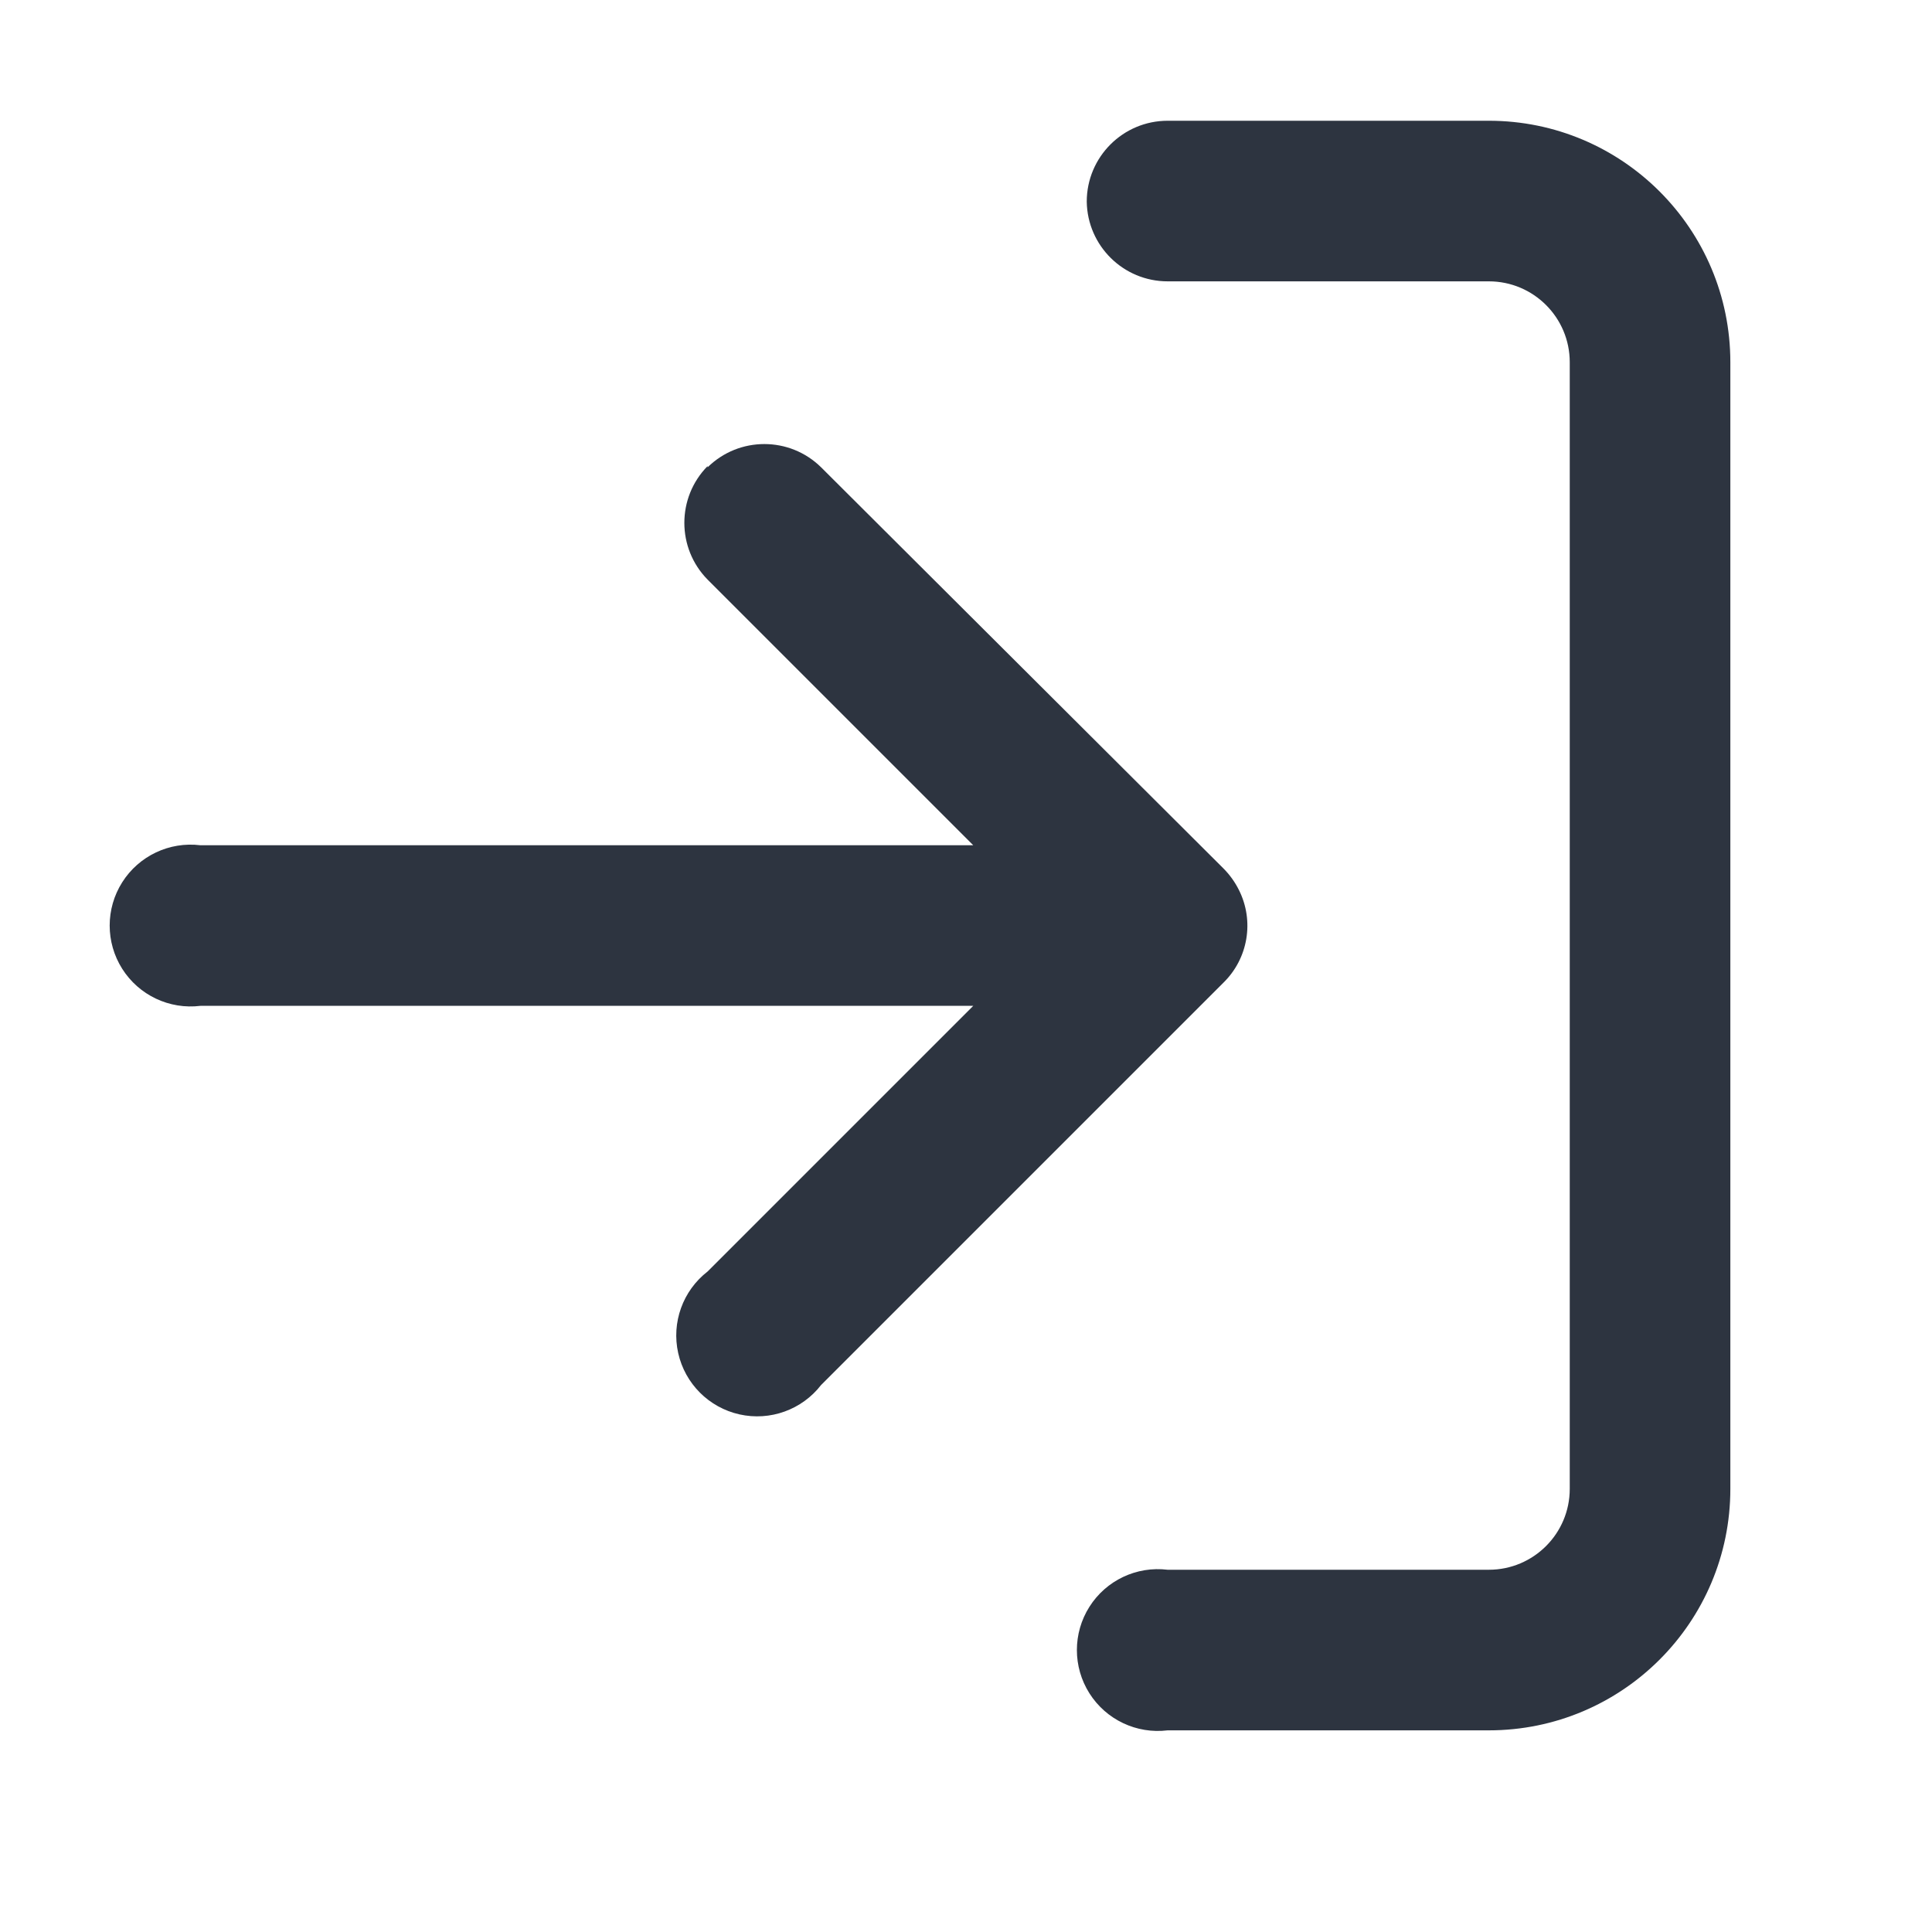
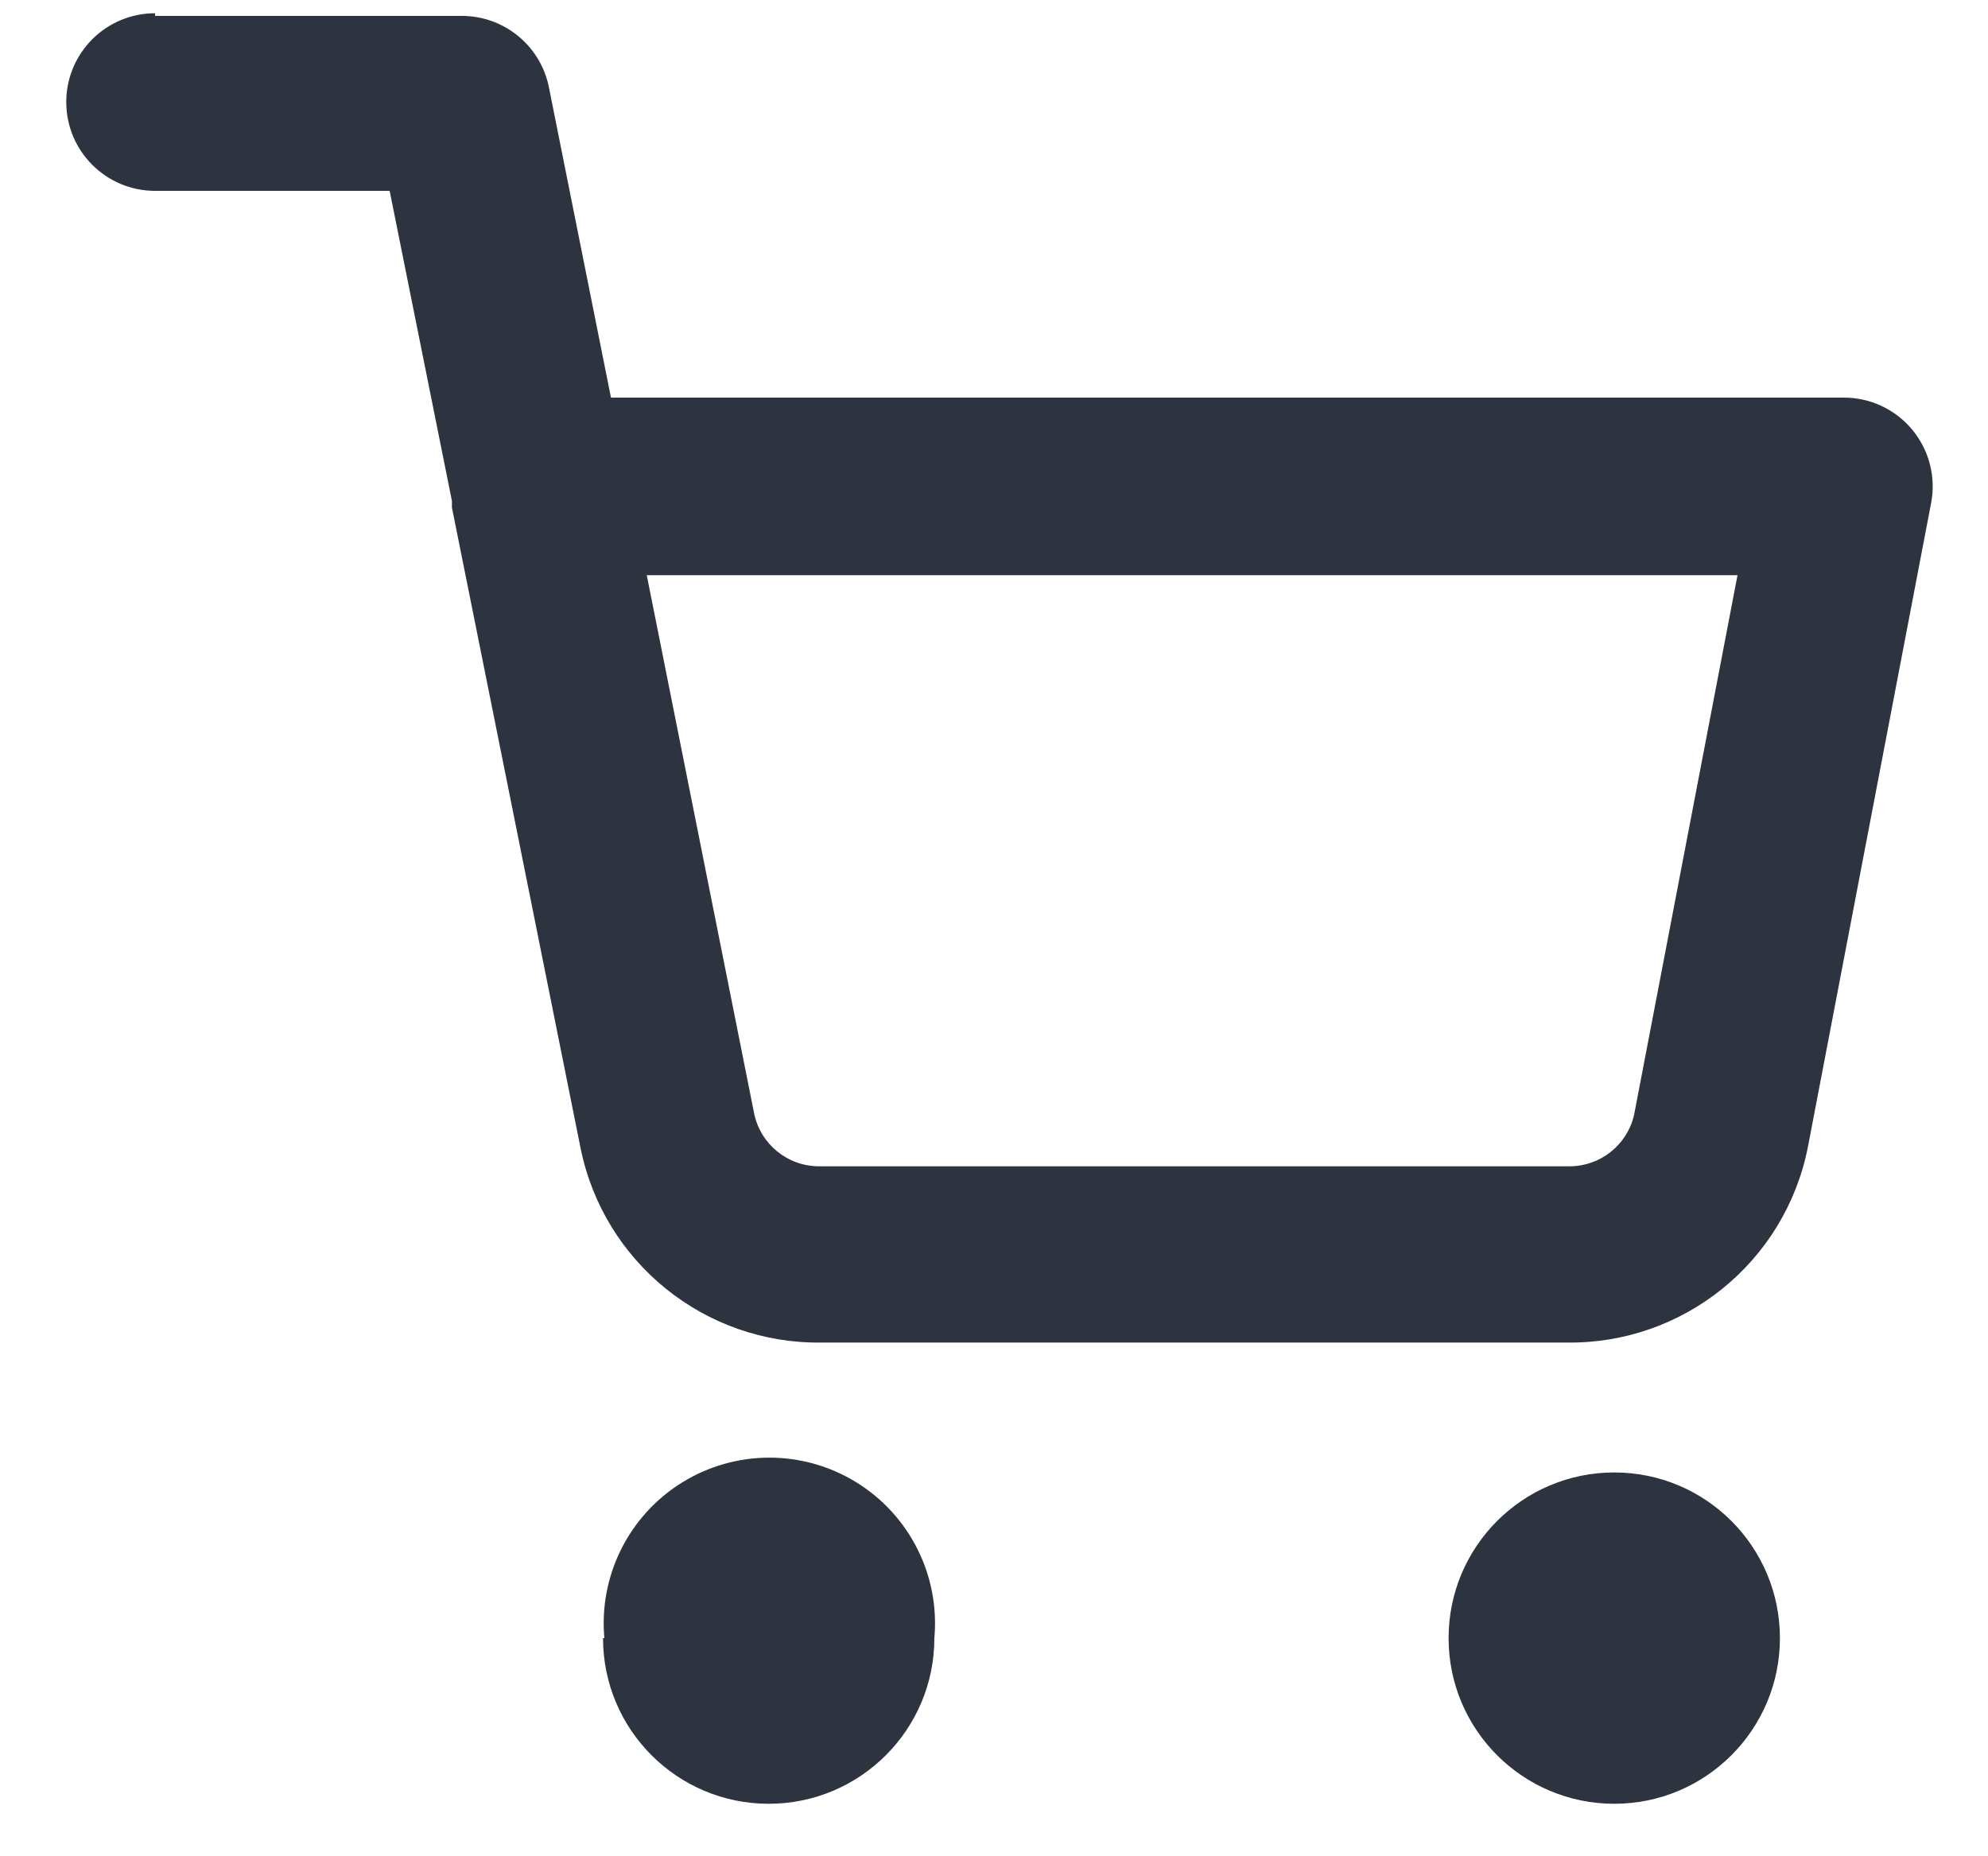
- <svg xmlns="http://www.w3.org/2000/svg" width="16" height="16" fill="none" viewBox="0 0 16 16">
-   <path fill="#2D3440" fill-rule="evenodd" d="M9 1.67c0-.37.3-.67.67-.67h2.66a2 2 0 0 1 2 2v9.33a2 2 0 0 1-2 2H9.67a.67.67 0 1 1 0-1.33h2.66a.67.67 0 0 0 .67-.67V3a.67.67 0 0 0-.67-.67H9.67A.67.67 0 0 1 9 1.67Zm-3.14 2.2a.67.67 0 0 1 .94 0l3.33 3.32a.69.69 0 0 1 .13.18.66.66 0 0 1-.13.77L6.8 11.47a.67.67 0 1 1-.94-.94l2.2-2.2h-6.4a.67.67 0 1 1 0-1.33h6.4l-2.2-2.2a.67.67 0 0 1 0-.94Z" clip-rule="evenodd" />
+ <svg xmlns="http://www.w3.org/2000/svg" width="15" height="14" fill="none" viewBox="0 0 15 14">
+   <path fill="#2D3440" fill-rule="evenodd" d="M1.17.1a.67.67 0 1 0 0 1.34h1.77l.47 2.34v.05l.97 4.83a1.83 1.83 0 0 0 1.82 1.47h5.62a1.83 1.83 0 0 0 1.82-1.47l.93-4.86a.67.67 0 0 0-.66-.8h-9.3L4.14.65a.67.67 0 0 0-.66-.53H1.17Zm4.52 8.3-.81-4.06h8.23l-.78 4.07a.5.5 0 0 1-.49.39H6.18a.5.5 0 0 1-.49-.4Zm-1.13 3.96a1.25 1.25 0 1 1 2.49 0 1.25 1.25 0 0 1-2.5 0Zm6.37 0a1.25 1.25 0 1 1 2.5 0 1.25 1.25 0 0 1-2.5 0Z" clip-rule="evenodd" />
</svg>
